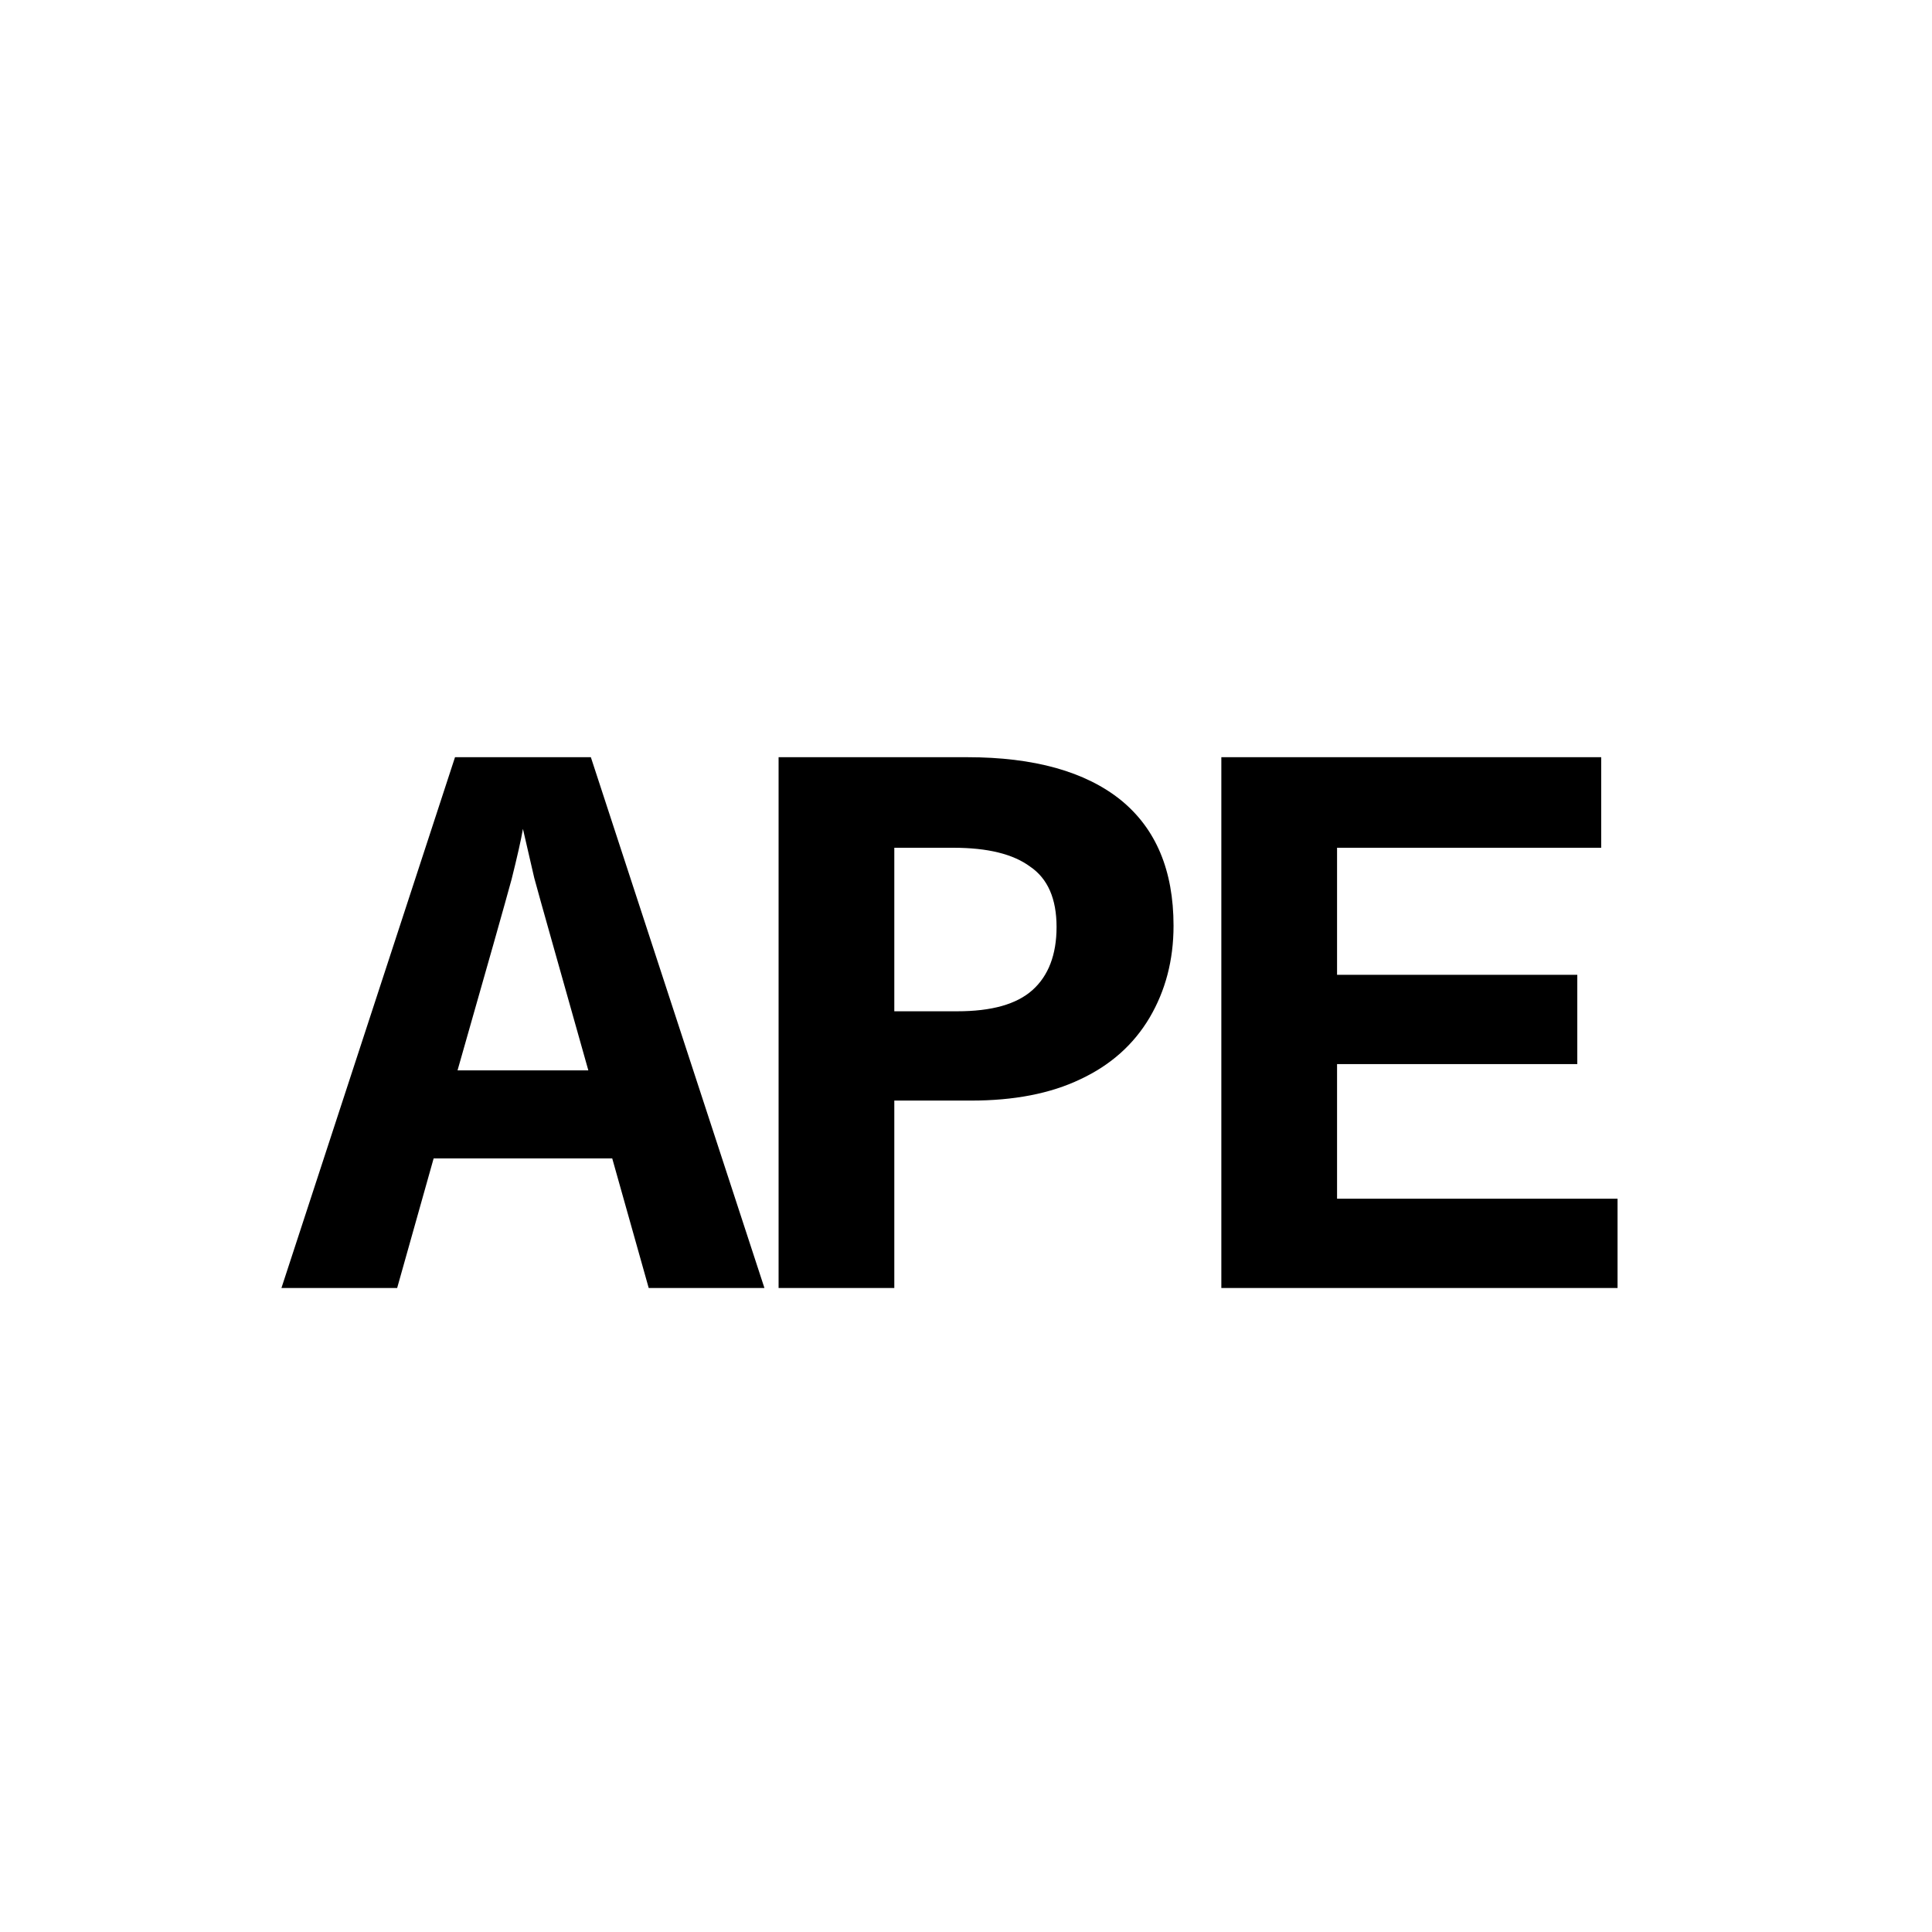
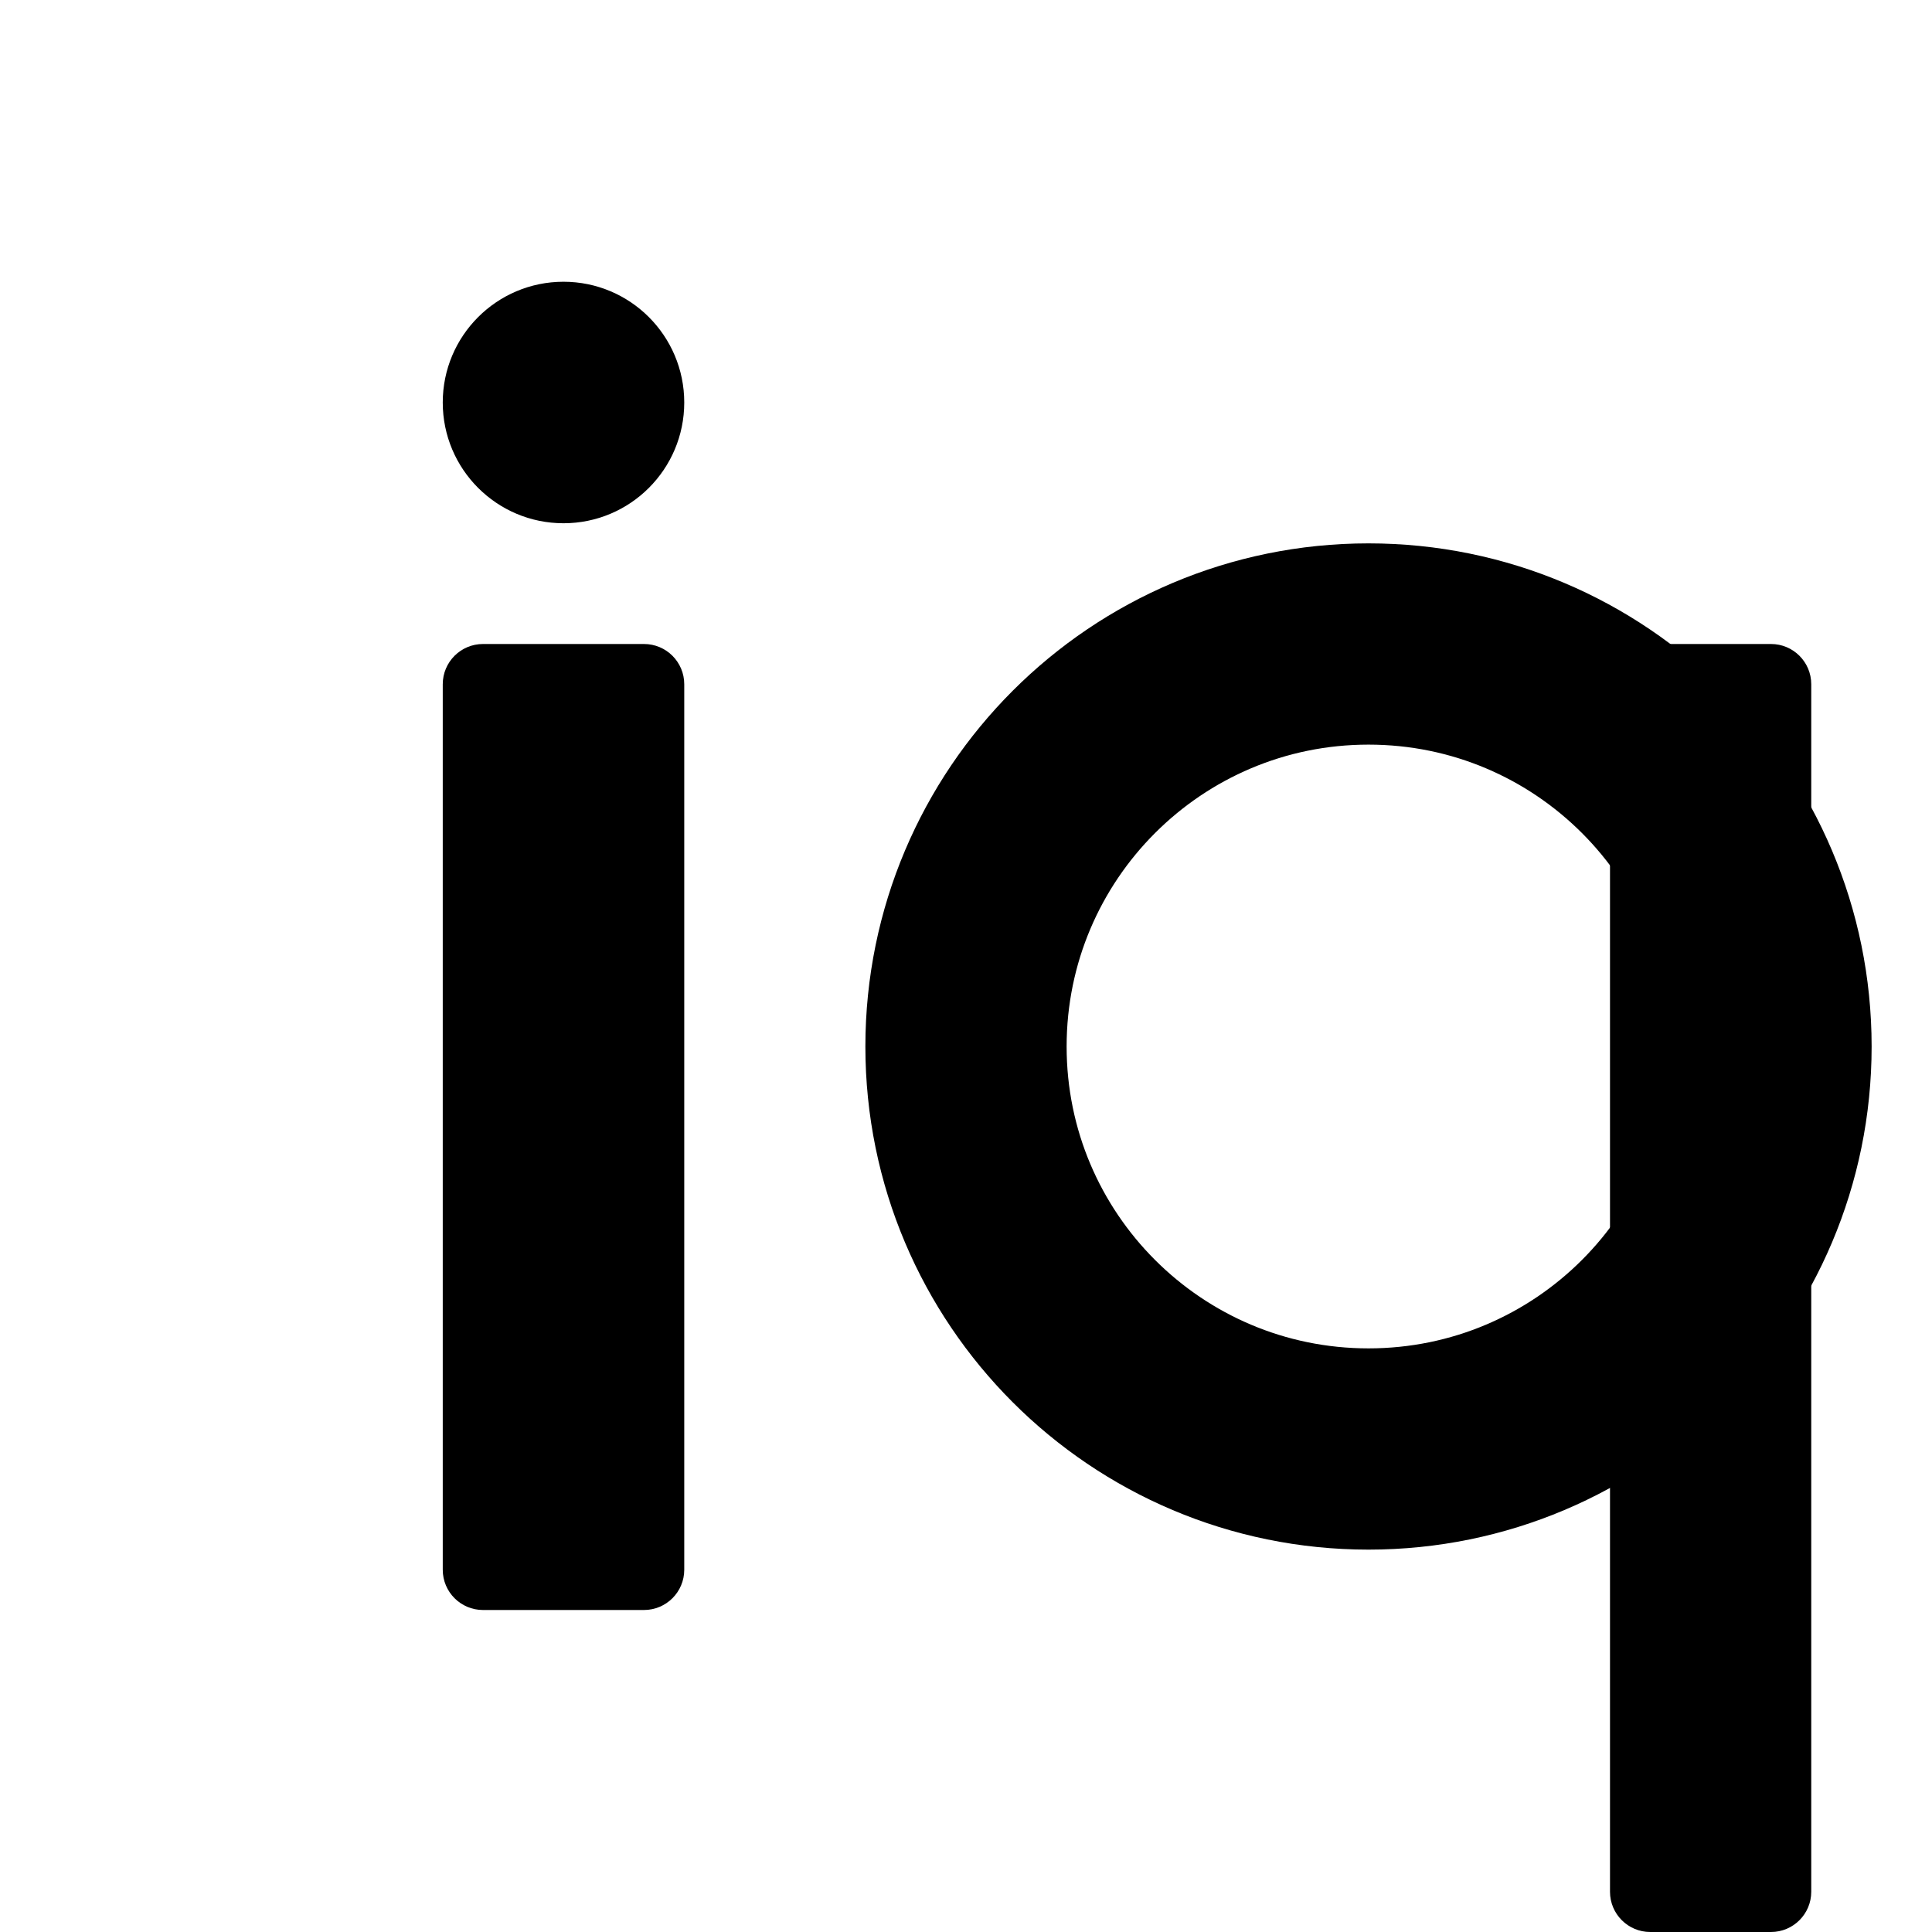
<svg xmlns="http://www.w3.org/2000/svg" viewBox="0 0 24 24" width="24" height="24">
-   <text x="12" y="16" text-anchor="middle" font-family="'JetBrains Mono', 'Courier New', monospace" font-weight="700" font-size="10" fill="currentColor" letter-spacing="-0.5">APE</text>
+   <circle cx="7" cy="5" r="1.5" fill="currentColor" />
+   <rect x="5.5" y="8" width="3" height="12" rx="0.5" fill="currentColor" />
+   <circle cx="17" cy="13" r="5" fill="none" stroke="currentColor" stroke-width="2.5" />
+   <rect x="20" y="8" width="2.5" height="16" rx="0.5" fill="currentColor" />
</svg>
